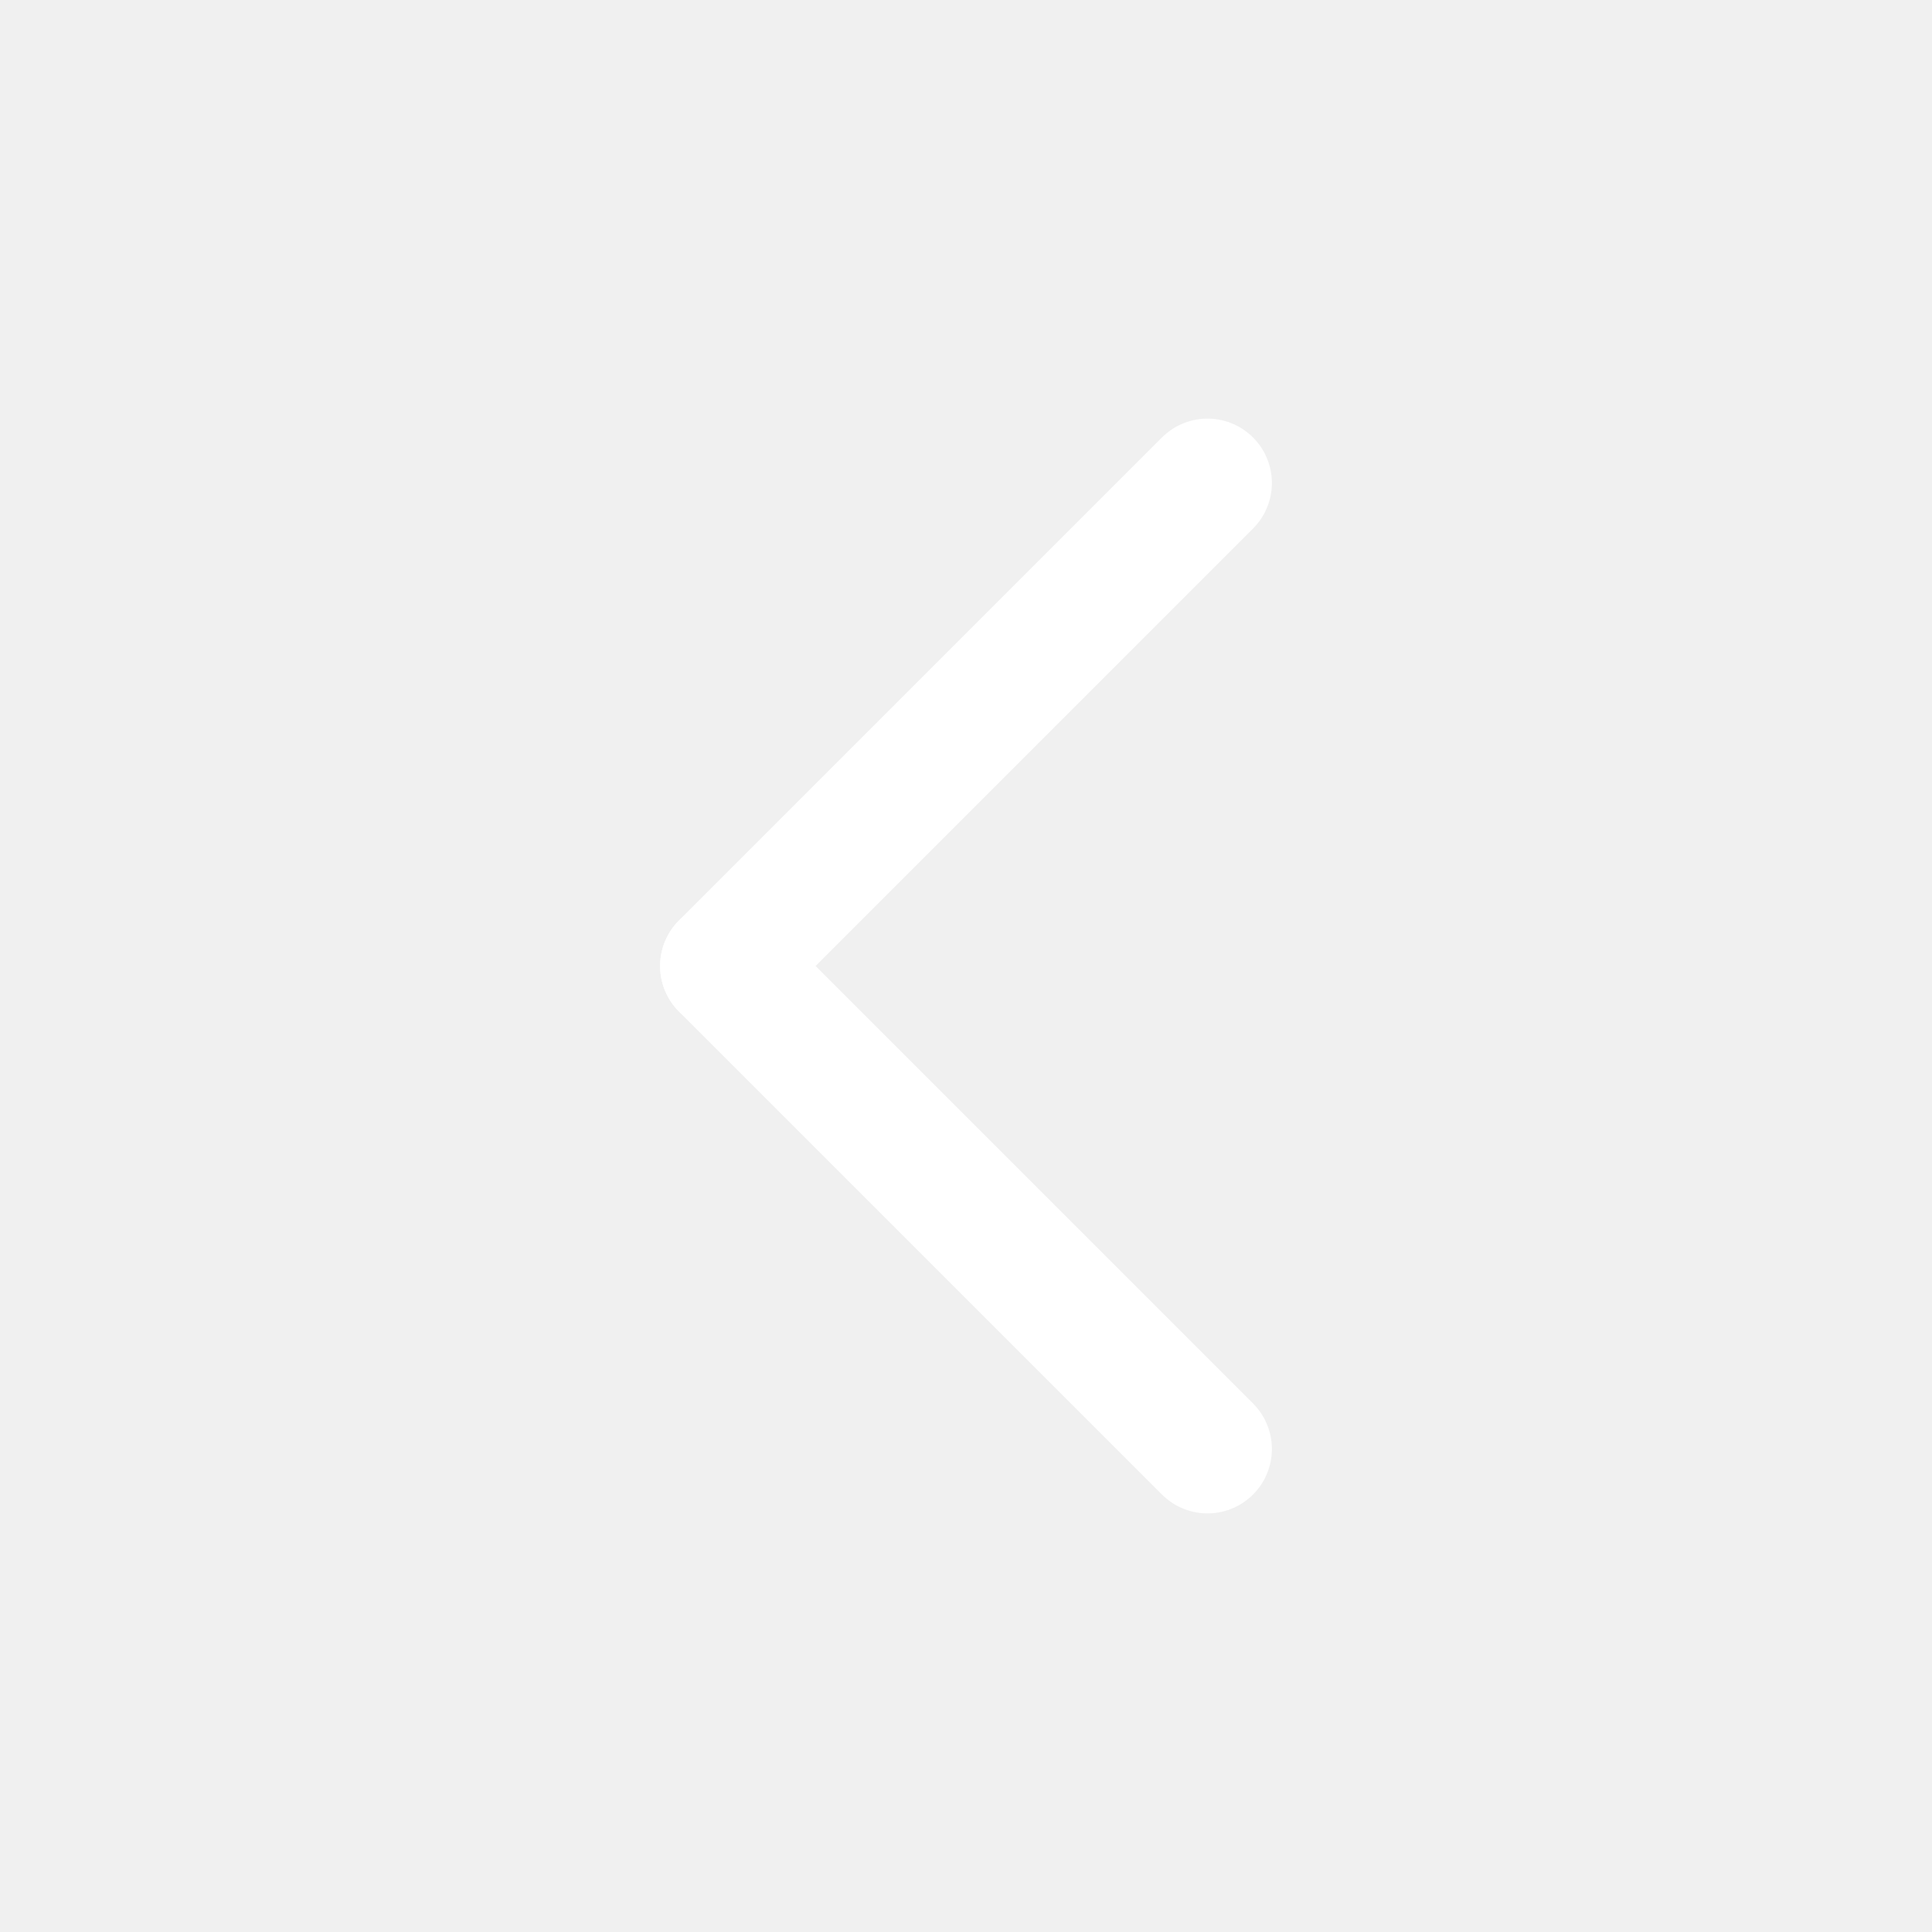
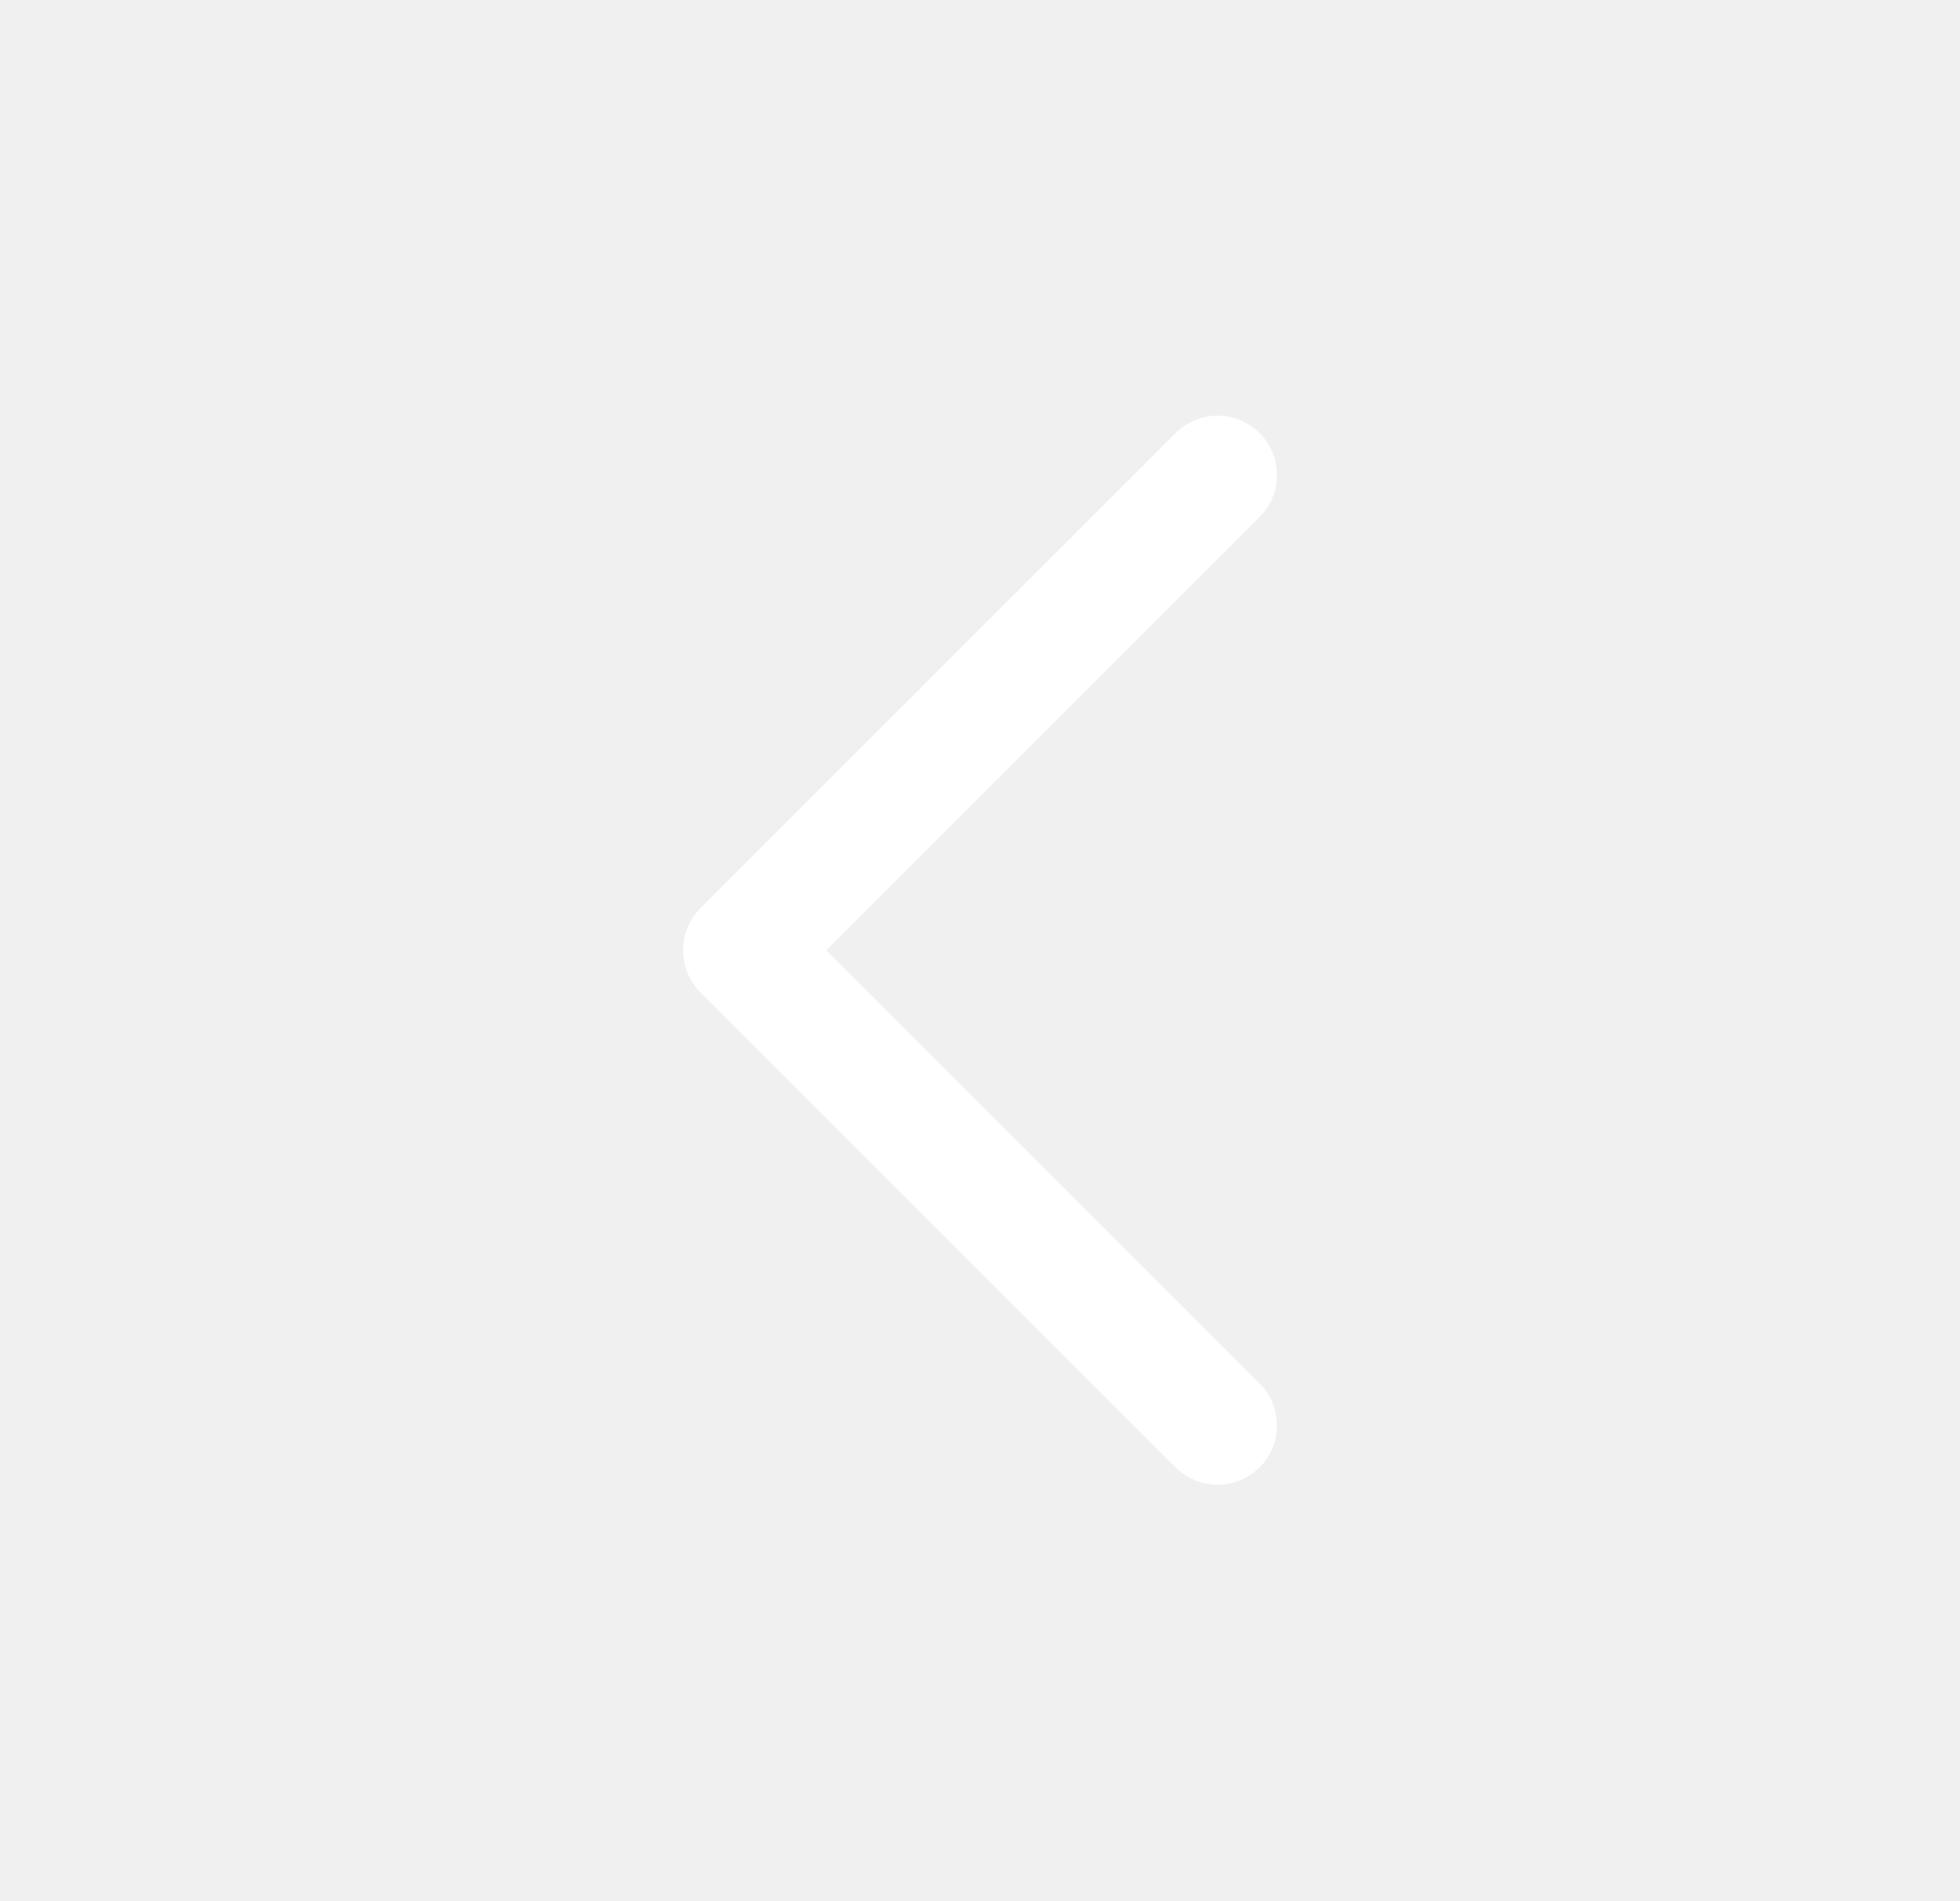
- <svg xmlns="http://www.w3.org/2000/svg" width="32" height="32" viewBox="0 0 32 32" fill="none">
-   <path d="M12 16L20 24" stroke="white" stroke-width="2.133" stroke-linecap="round" stroke-linejoin="round" />
-   <path d="M20 8L12 16" stroke="white" stroke-width="2.133" stroke-linecap="round" stroke-linejoin="round" />
+ <svg xmlns="http://www.w3.org/2000/svg" width="33" height="32" viewBox="0 0 33 32" fill="none">
+   <path d="M20.5 8L12.5 16L20.5 24" stroke="white" stroke-width="2" stroke-linecap="round" stroke-linejoin="round" />
</svg>
